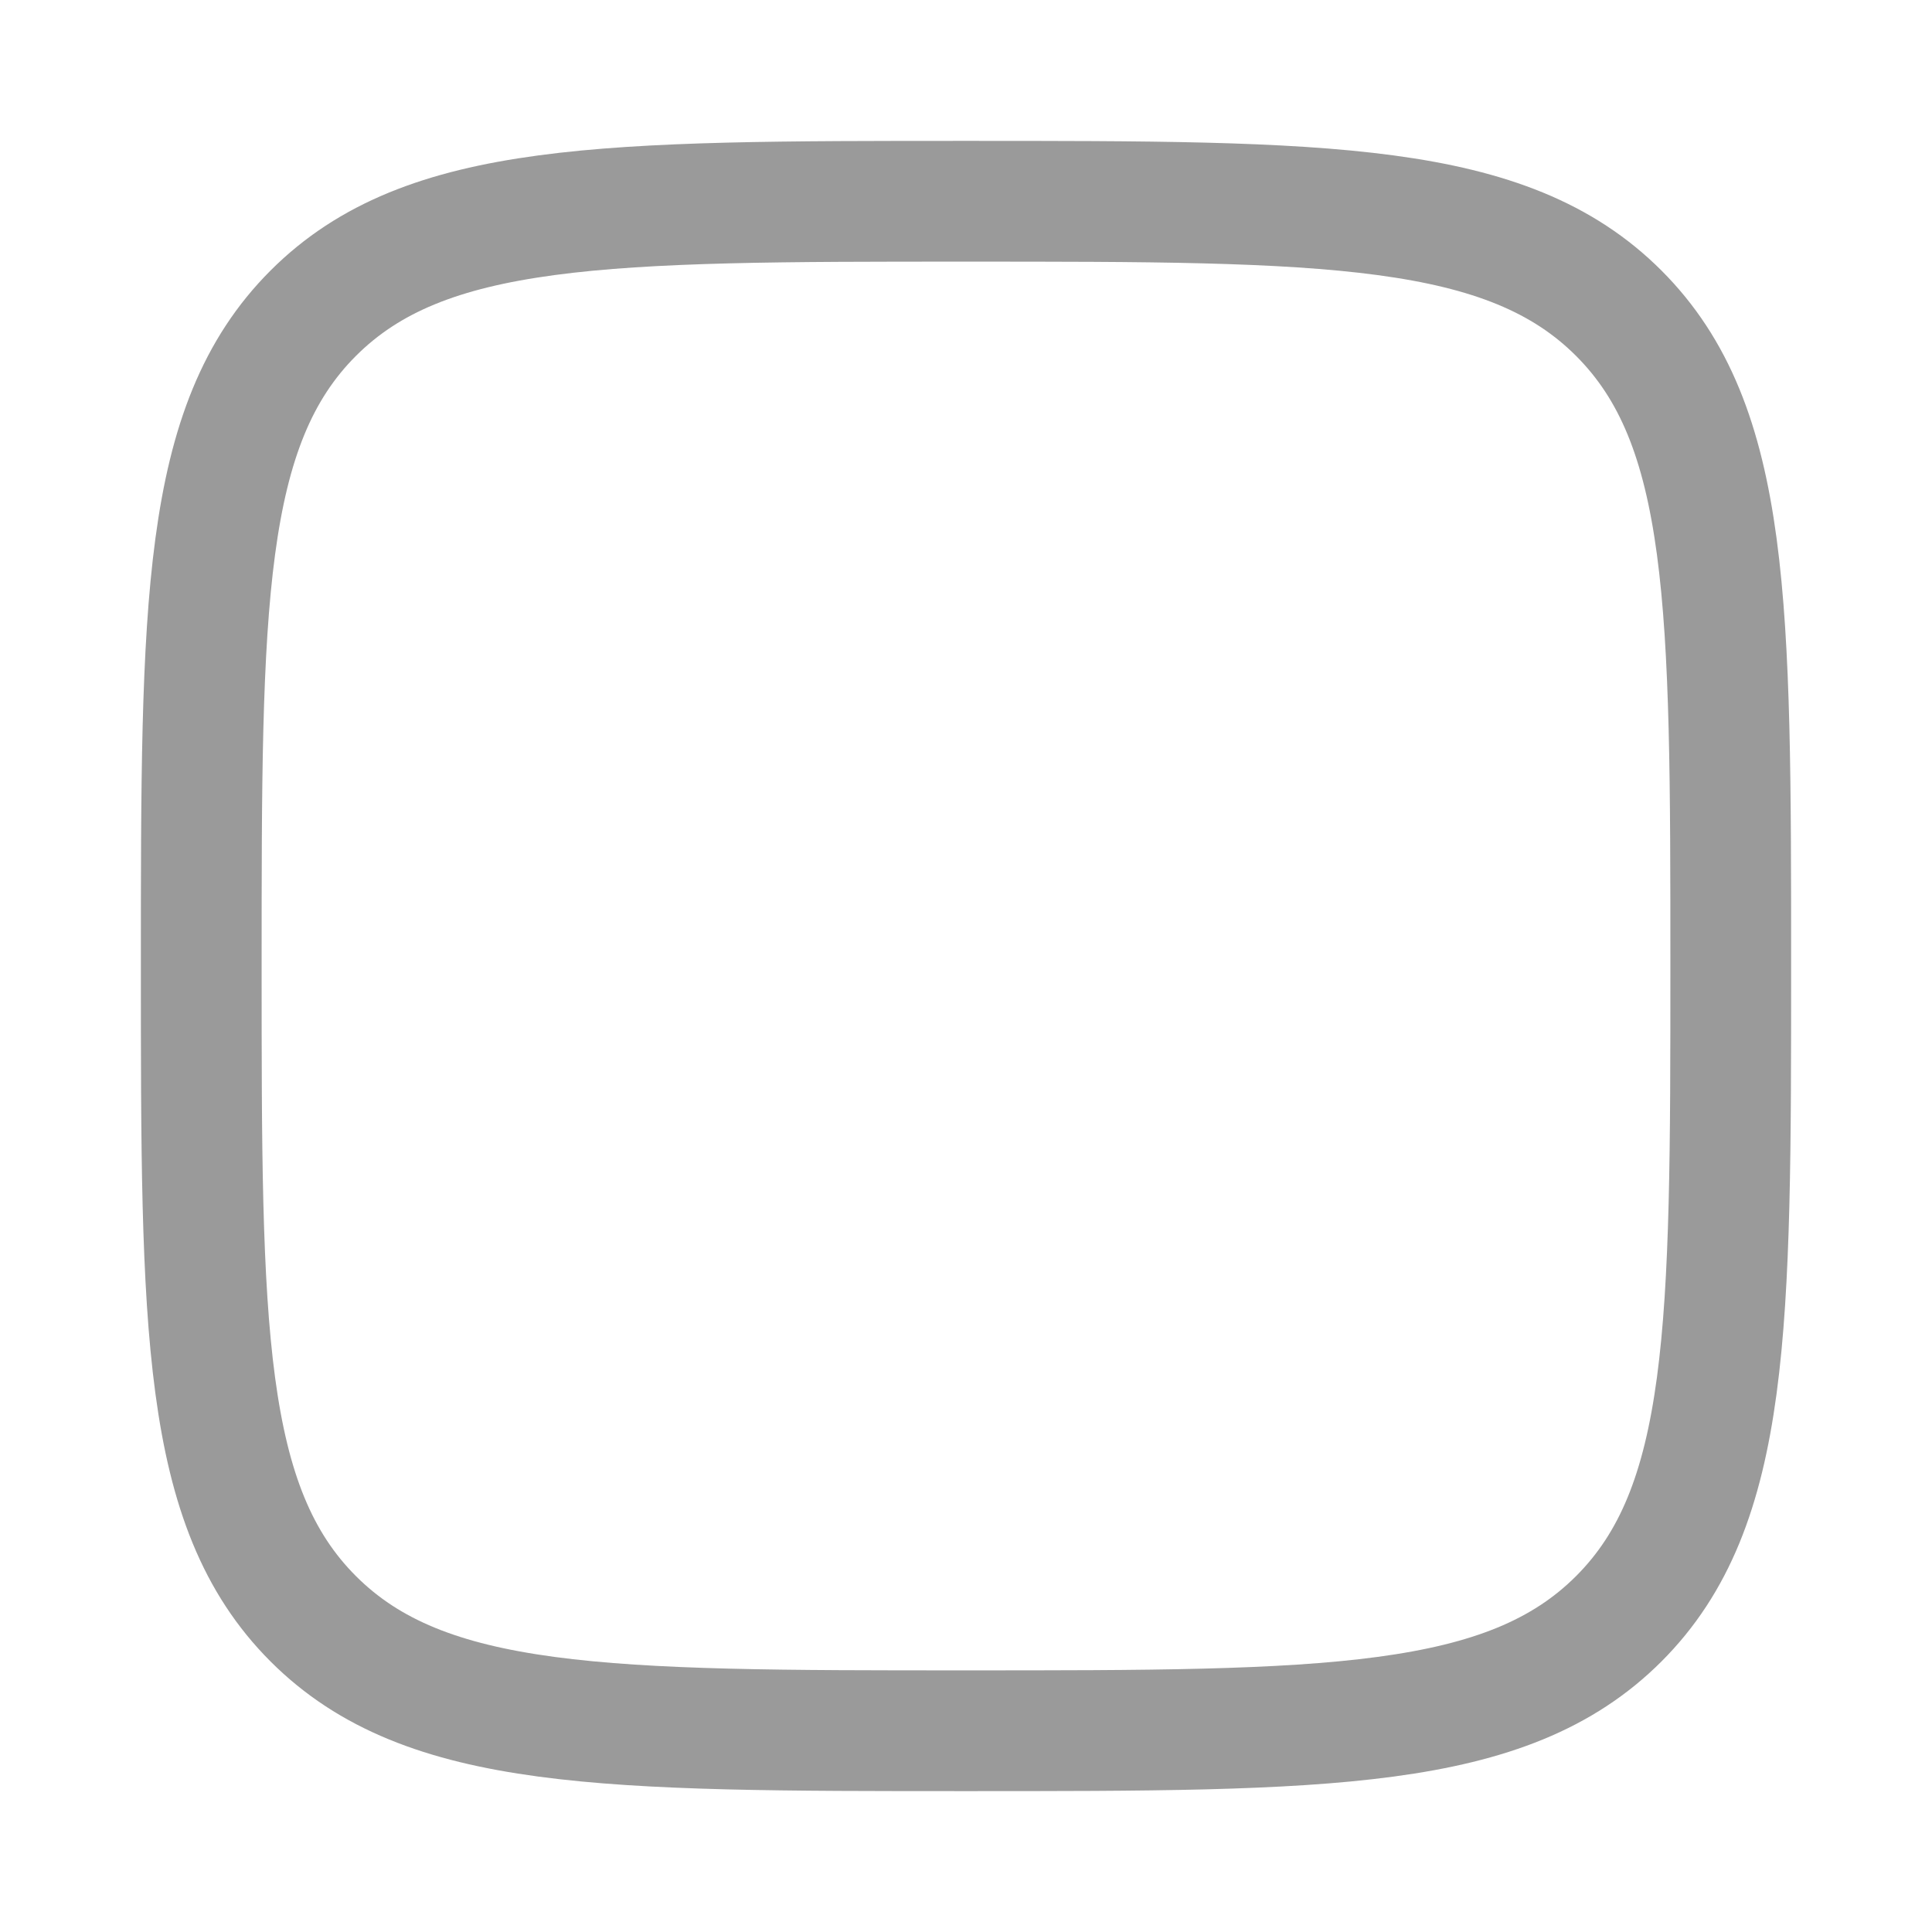
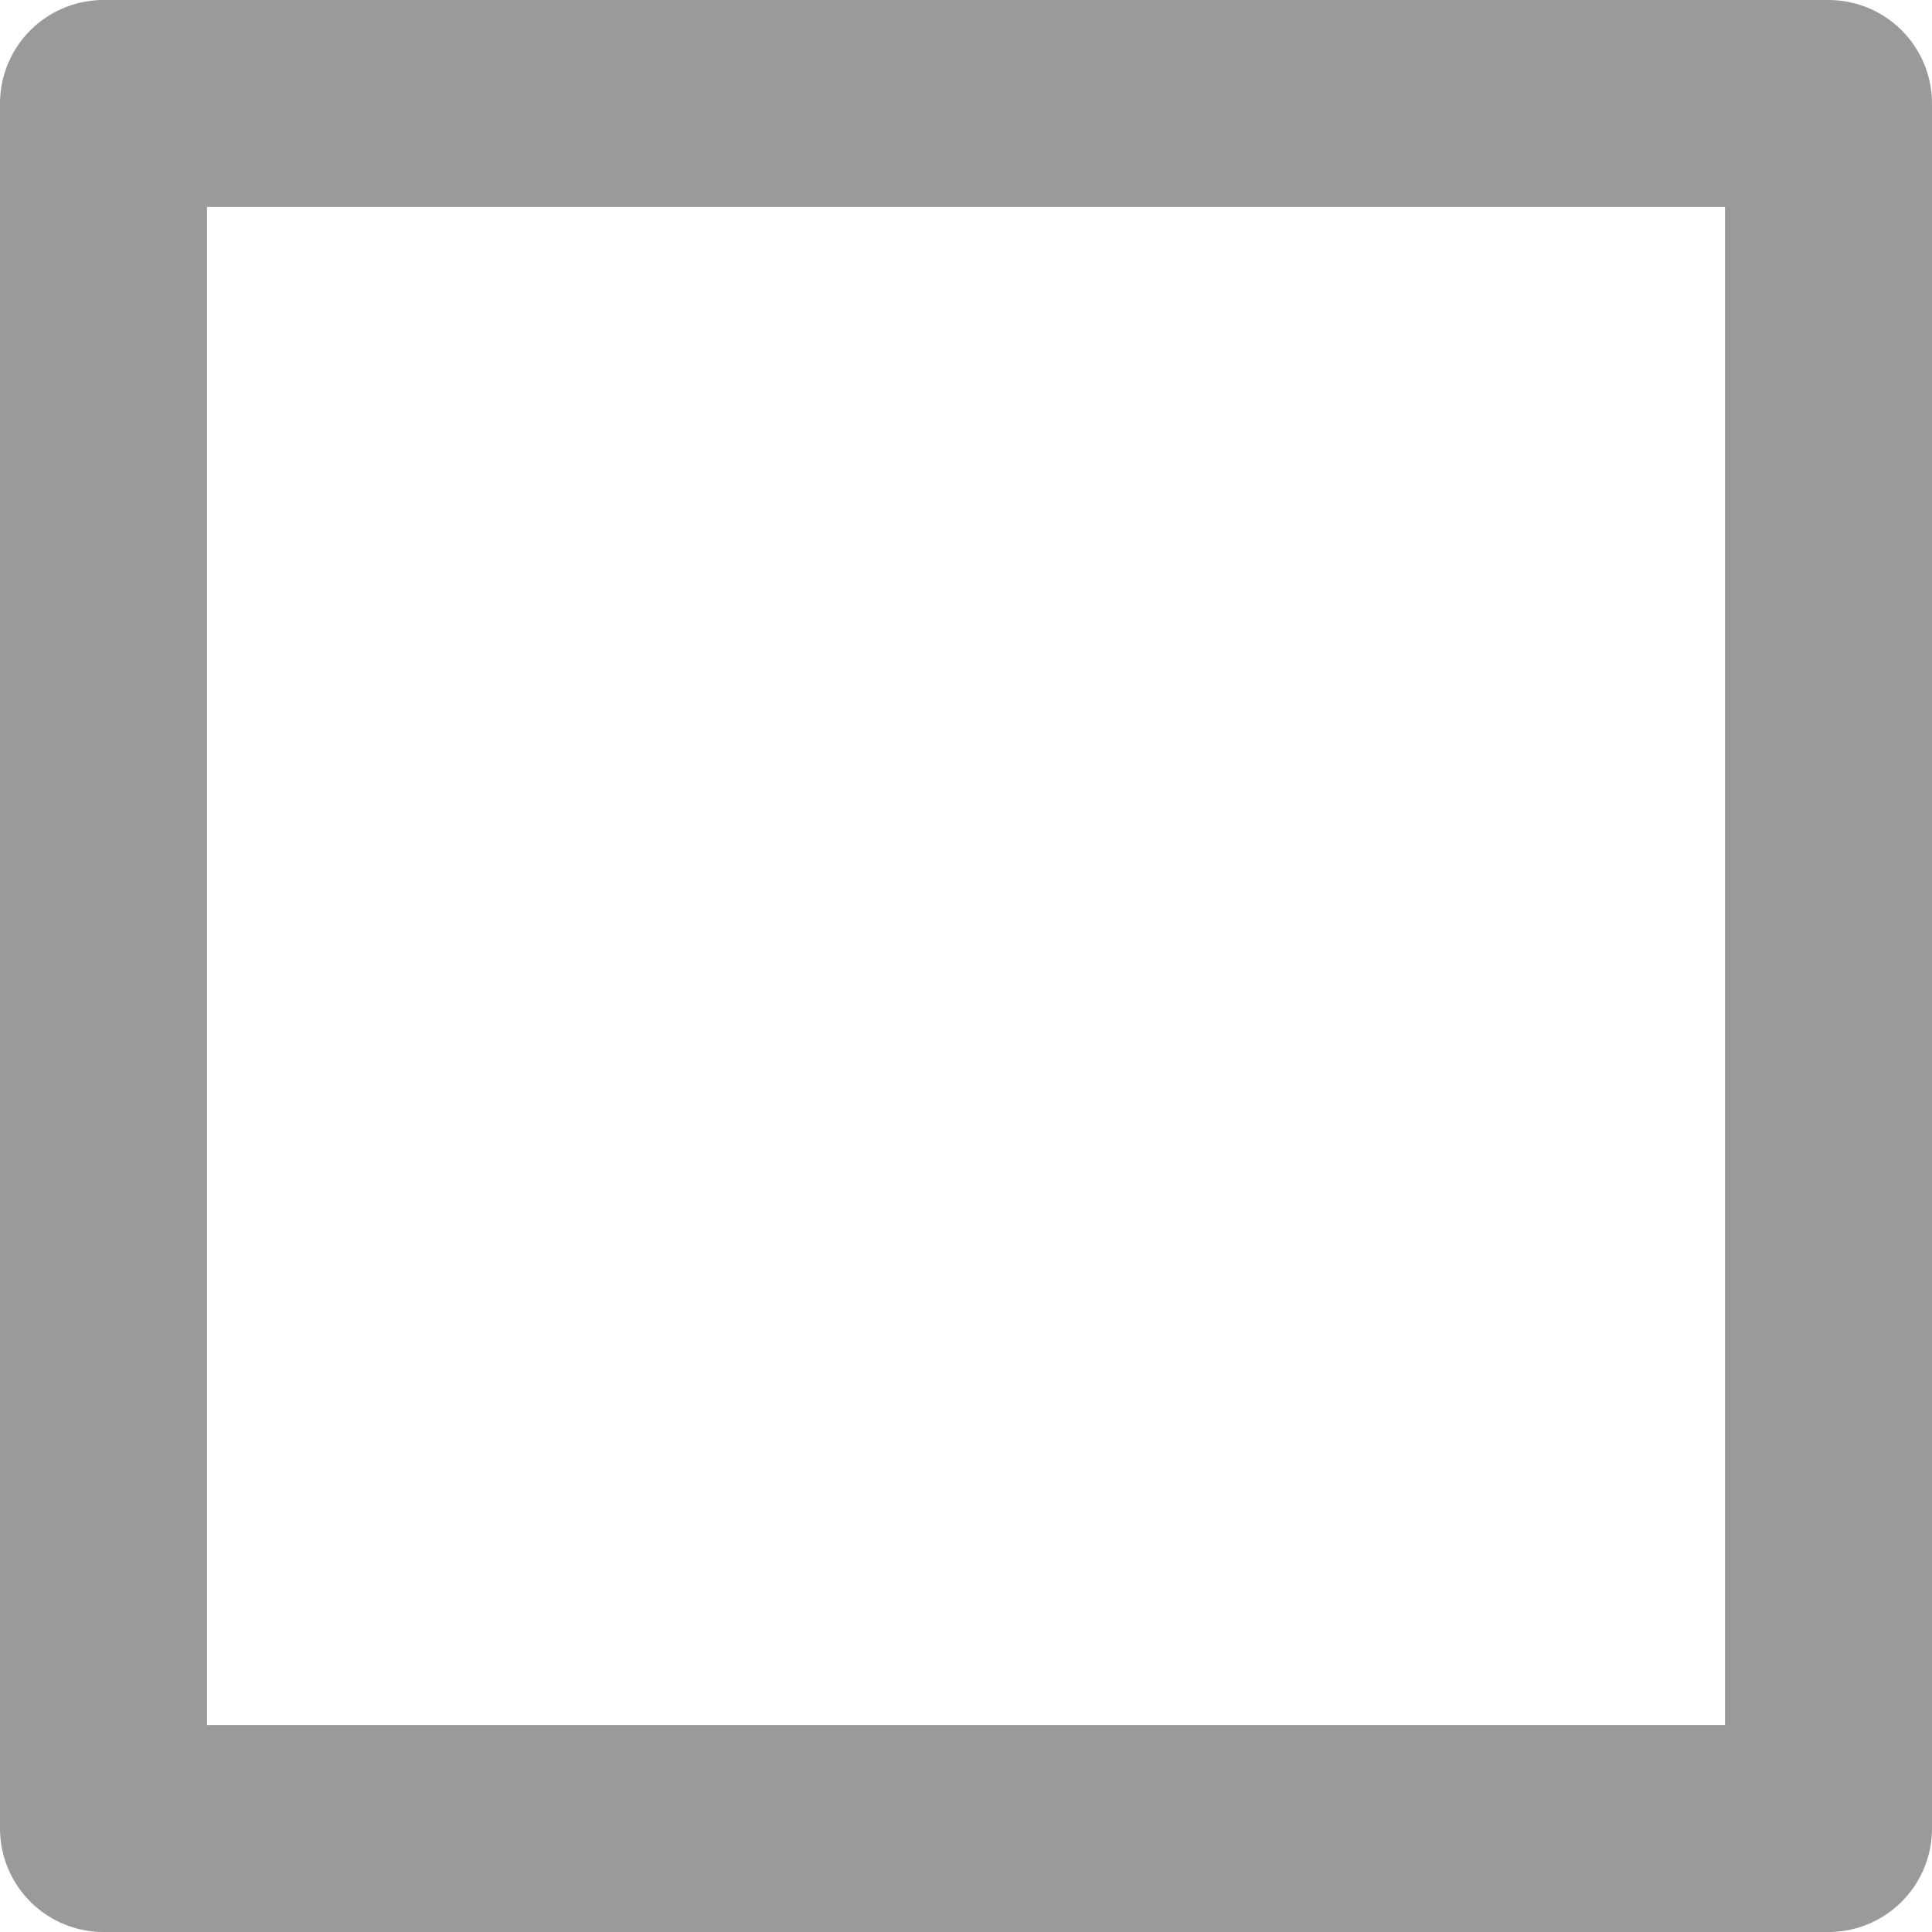
- <svg xmlns="http://www.w3.org/2000/svg" viewBox="0 0 24 24" fill="none" stroke="#9a9a9a" stroke-width="1.5" stroke-linecap="round" stroke-linejoin="round">
-   <path d="M2.5 12C2.5 7.522 2.5 5.282 3.891 3.891C5.282 2.5 7.522 2.5 12 2.5C16.478 2.5 18.718 2.5 20.109 3.891C21.5 5.282 21.5 7.522 21.5 12C21.5 16.478 21.5 18.718 20.109 20.109C18.718 21.5 16.478 21.5 12 21.5C7.522 21.5 5.282 21.5 3.891 20.109C2.5 18.718 2.5 16.478 2.5 12Z" stroke="#9a9a9a" stroke-width="1.5" />
+ <svg xmlns="http://www.w3.org/2000/svg" viewBox="0 0 14 14" fill="none" stroke="#9a9a9a" stroke-width="1.5" stroke-linecap="round" stroke-linejoin="round">
+   <rect x=".75" y=".75" width="12.5" height="12.5" />
</svg>
